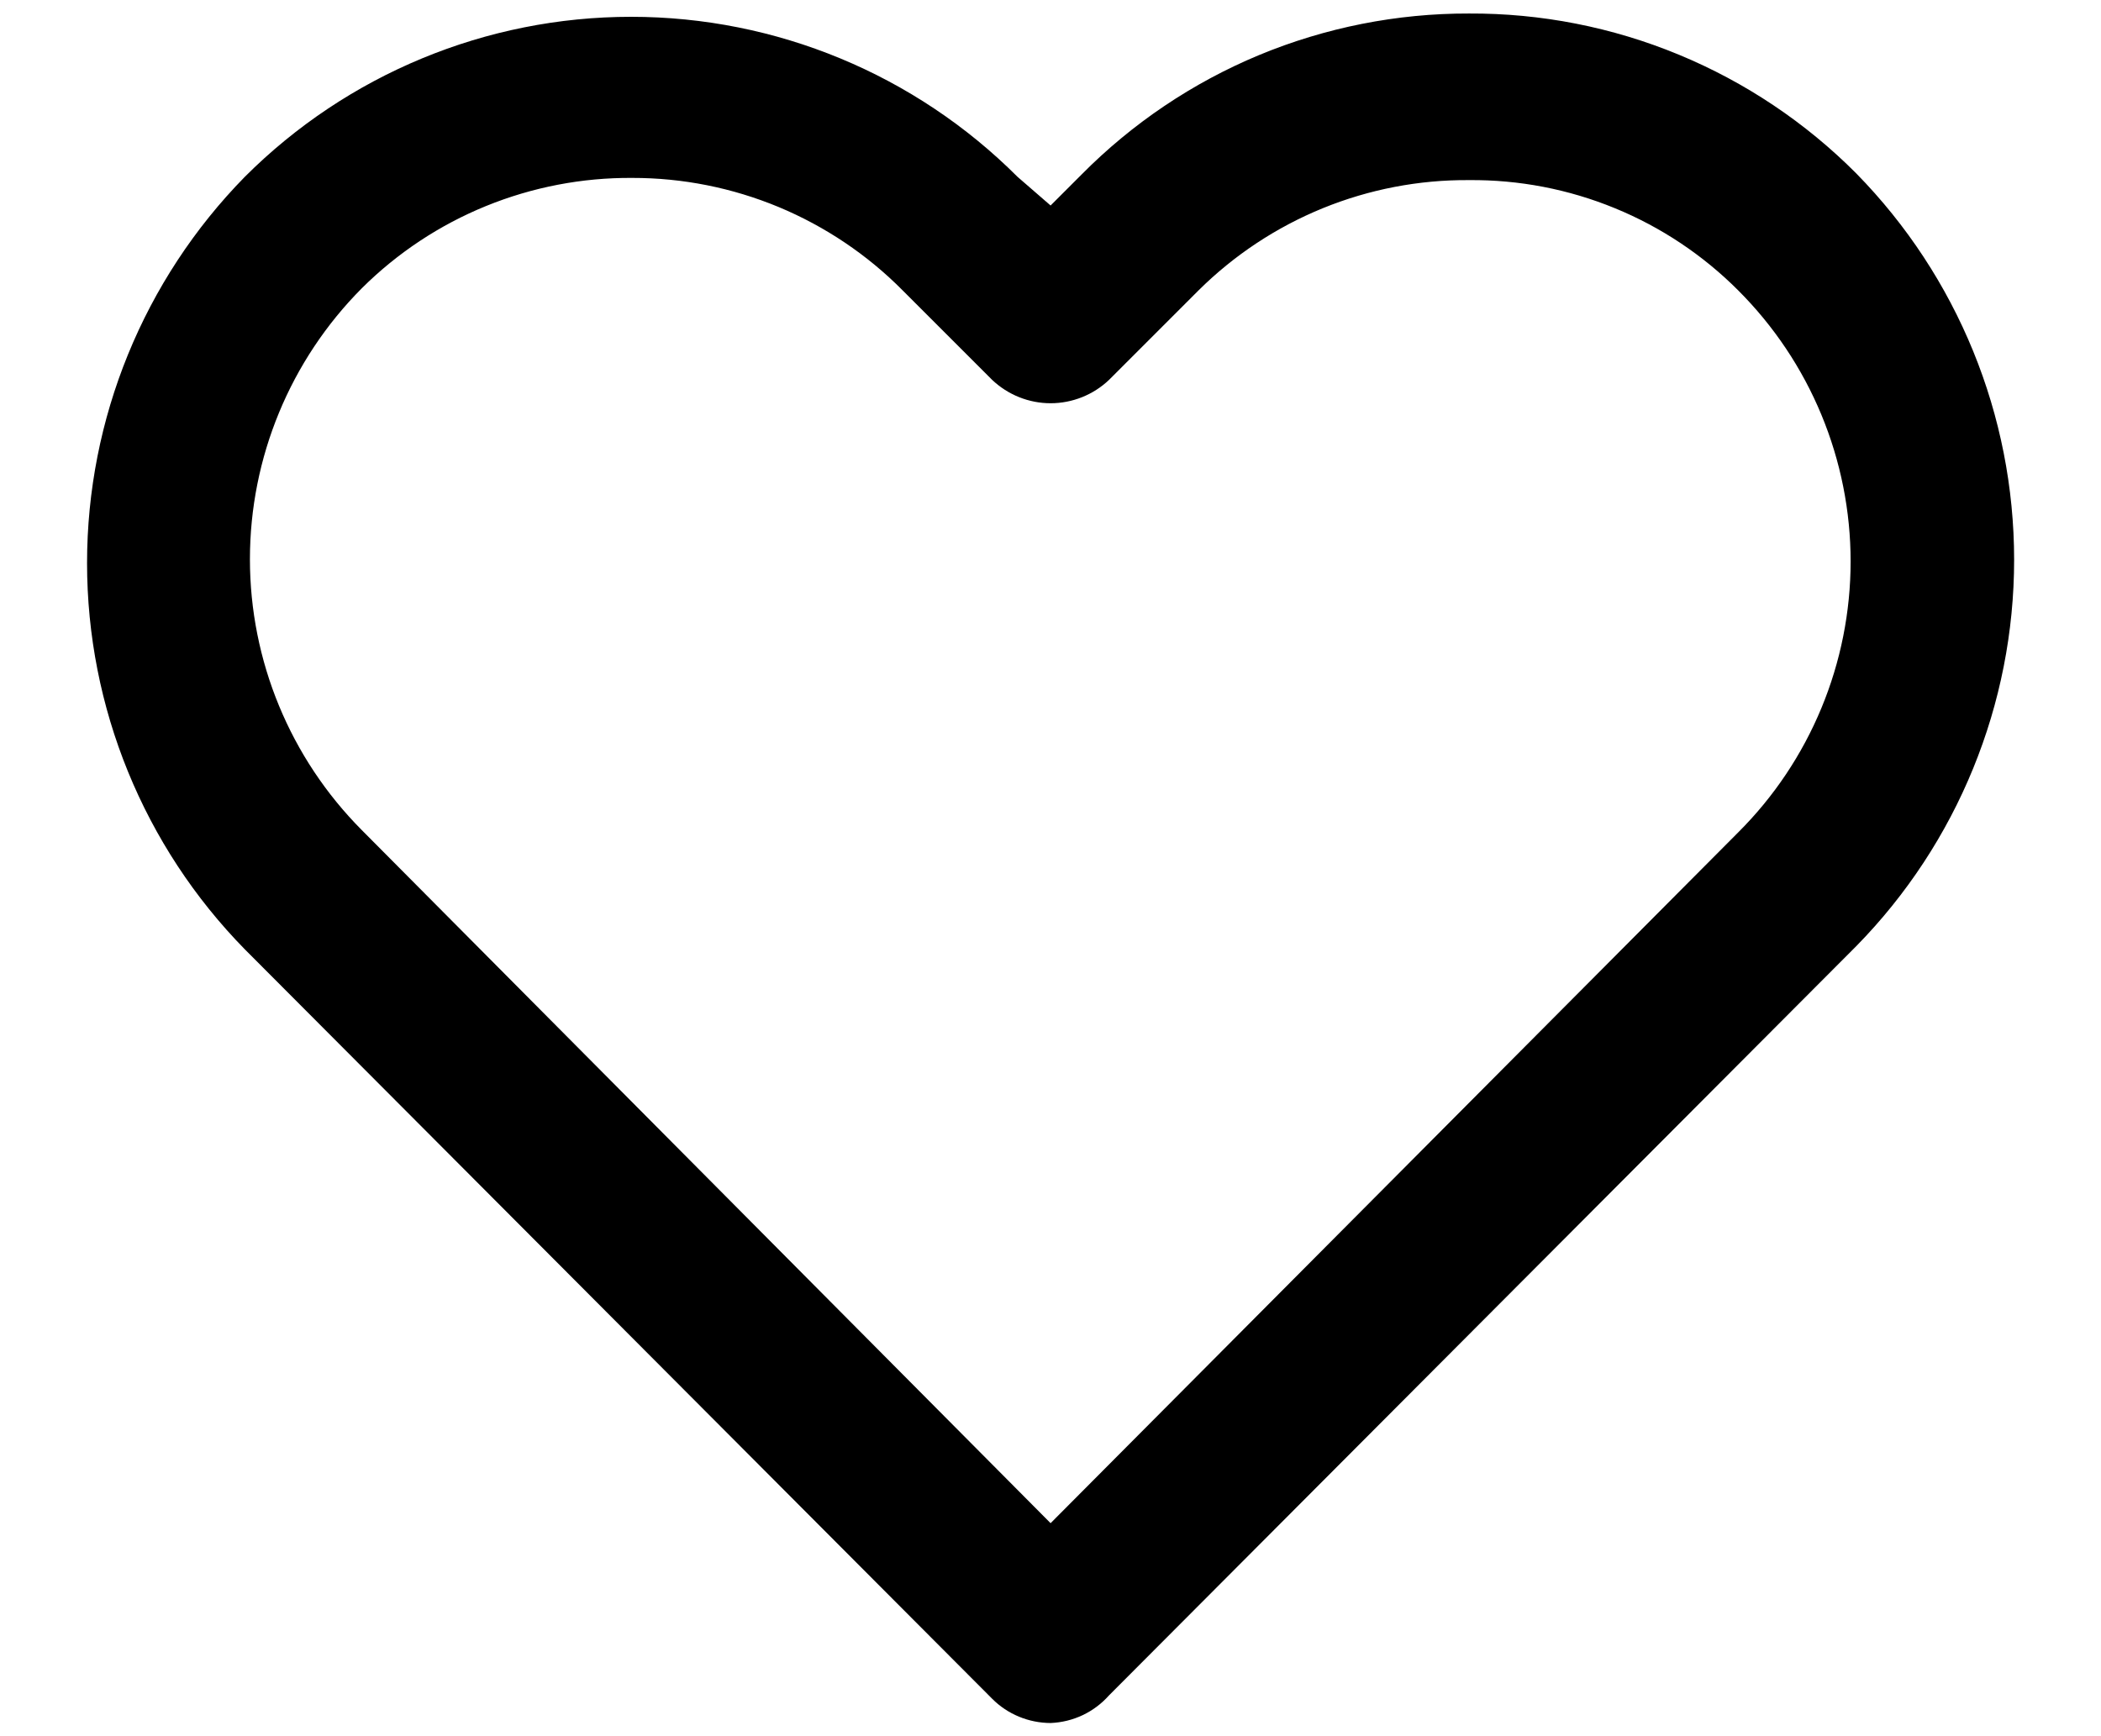
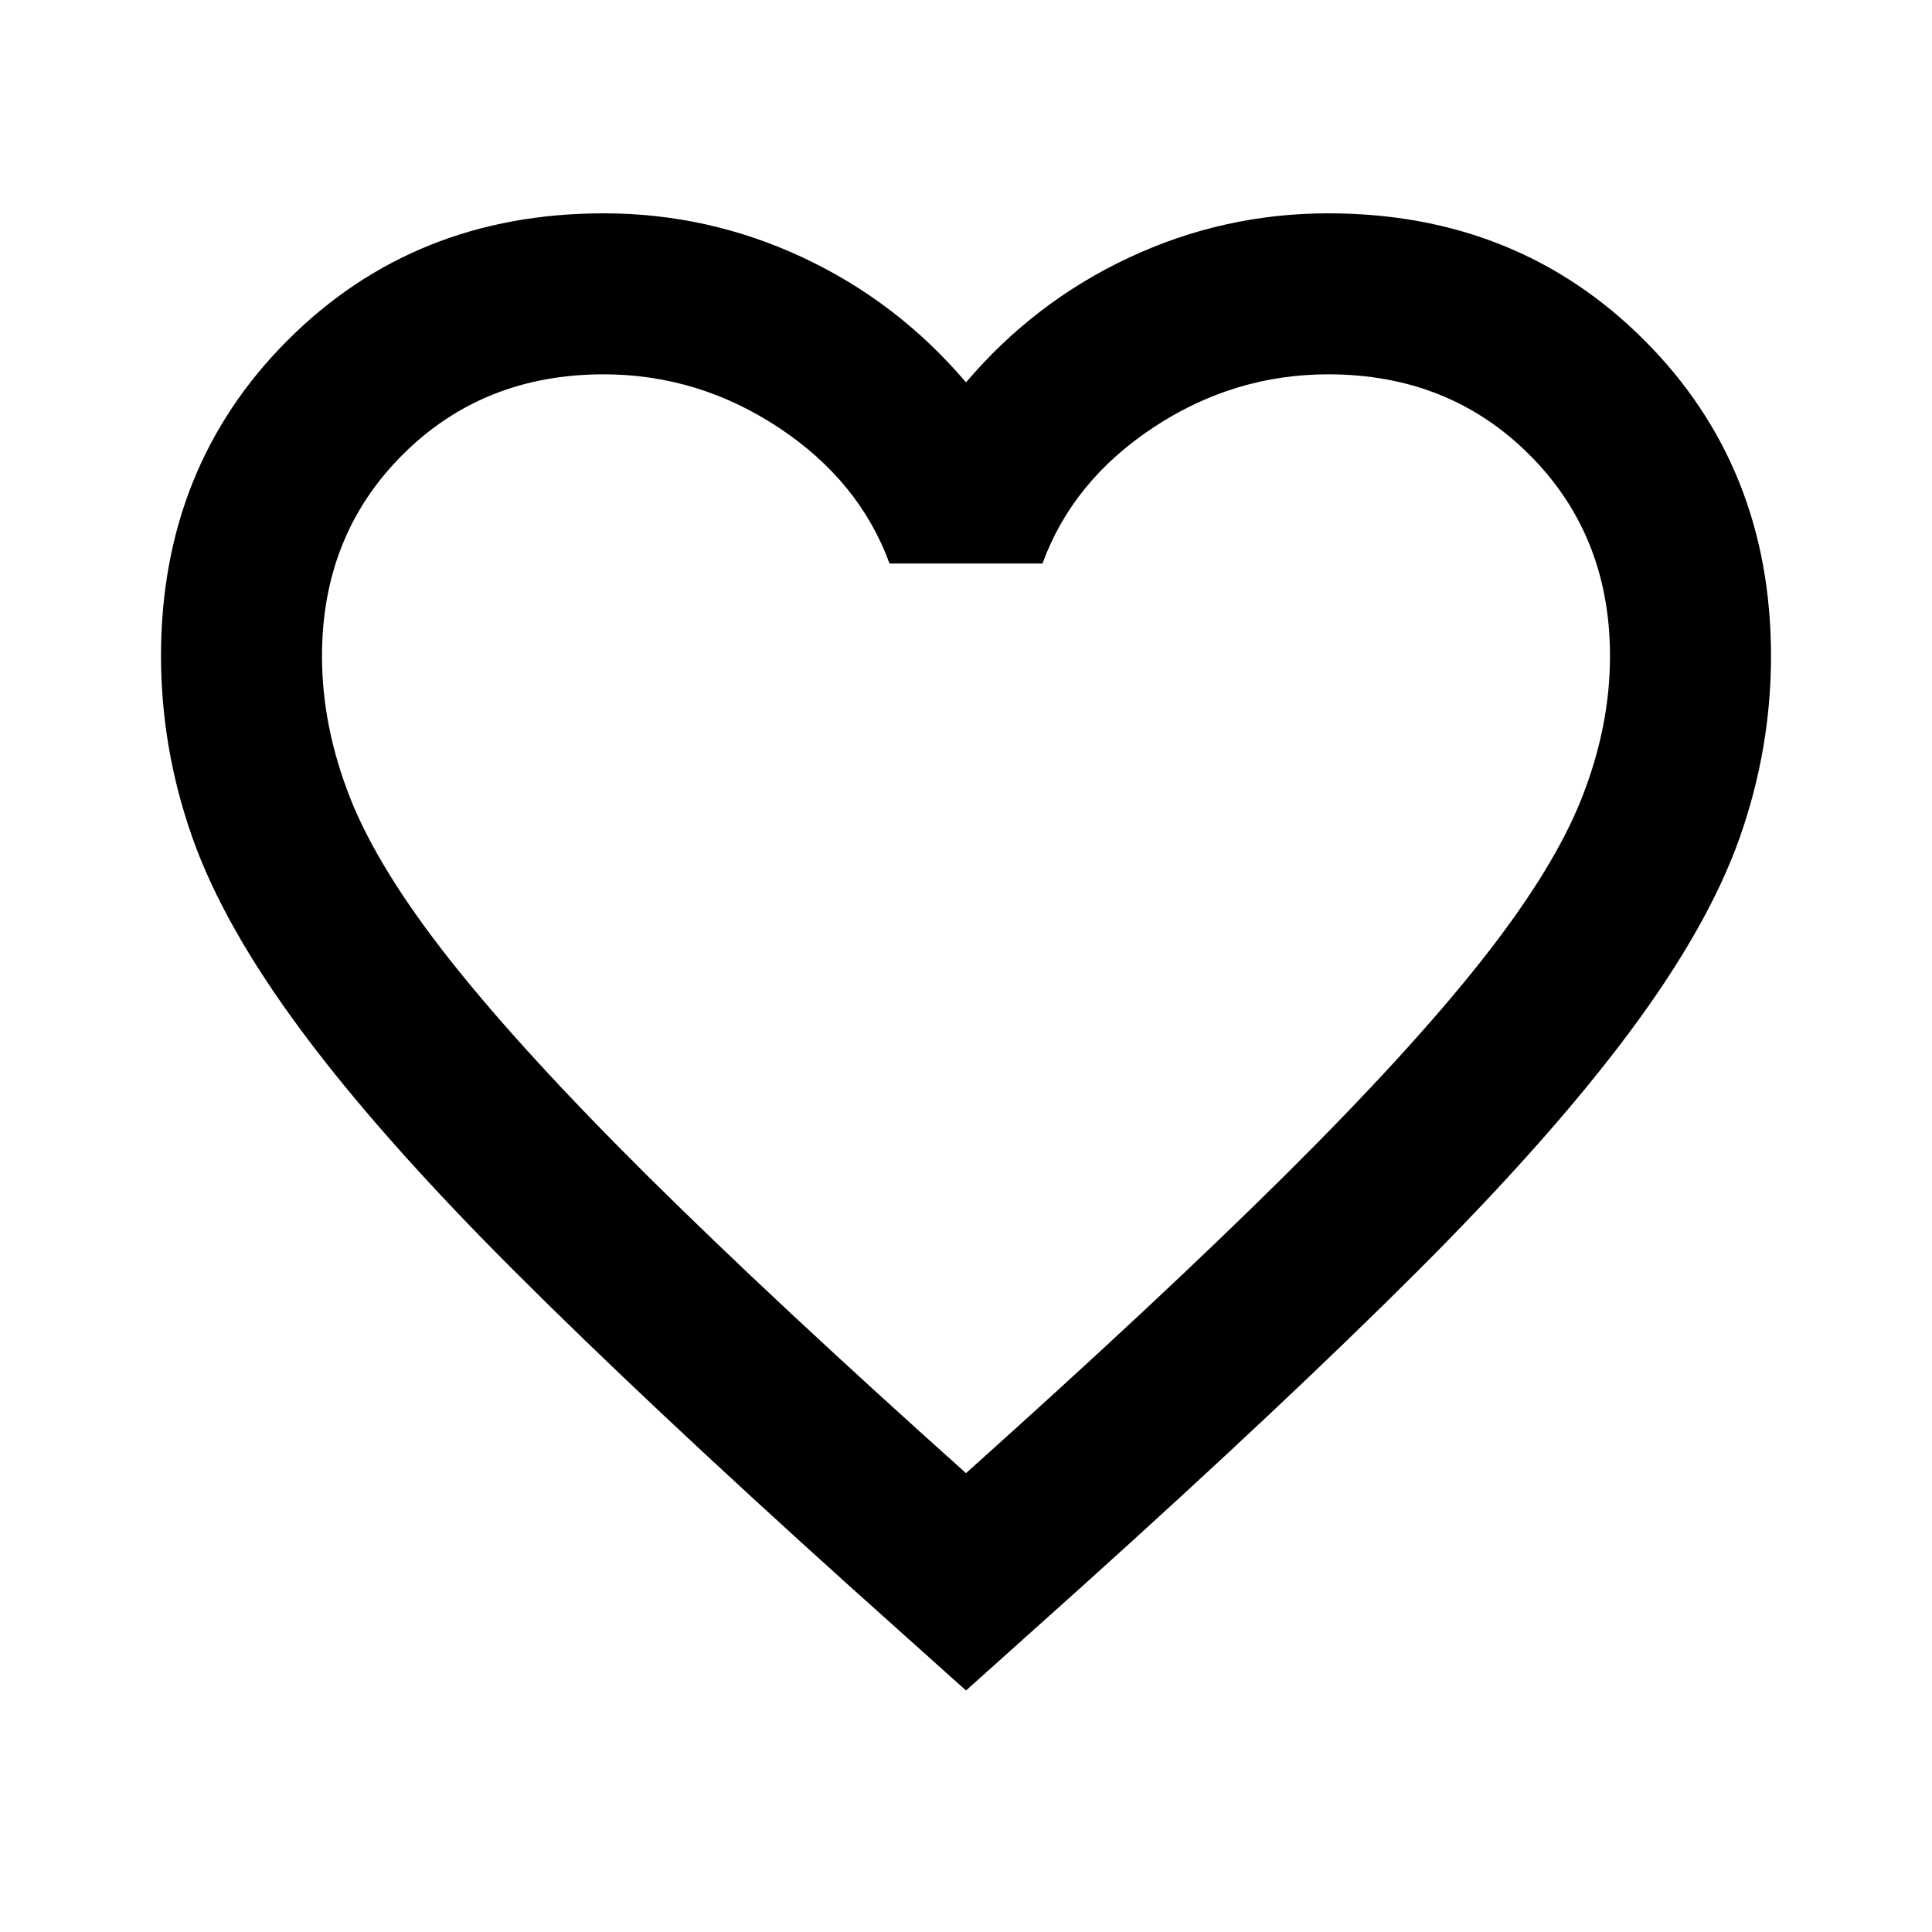
- <svg xmlns="http://www.w3.org/2000/svg" width="23" height="19" viewBox="0 0 23 19" fill="none">
-   <path d="M11.501 18.865C11.261 18.864 11.03 18.769 10.861 18.599L2.68 10.394C1.573 9.265 0.953 7.746 0.953 6.165C0.953 4.584 1.573 3.065 2.68 1.936C3.802 0.814 5.323 0.184 6.909 0.184C8.496 0.184 10.017 0.814 11.139 1.936L11.501 2.25L11.839 1.912C12.394 1.351 13.055 0.906 13.783 0.603C14.511 0.301 15.292 0.146 16.081 0.148C16.868 0.144 17.649 0.297 18.377 0.598C19.105 0.899 19.766 1.341 20.322 1.9C21.429 3.029 22.049 4.547 22.049 6.129C22.049 7.71 21.429 9.229 20.322 10.358L12.141 18.562C12.06 18.653 11.962 18.727 11.852 18.779C11.742 18.831 11.623 18.86 11.501 18.865ZM6.921 1.948C6.373 1.944 5.828 2.049 5.32 2.256C4.812 2.463 4.35 2.769 3.961 3.156C3.177 3.944 2.736 5.011 2.736 6.123C2.736 7.235 3.177 8.301 3.961 9.089L11.501 16.677L19.029 9.113C19.419 8.724 19.728 8.262 19.939 7.753C20.15 7.244 20.259 6.698 20.259 6.147C20.259 5.596 20.15 5.05 19.939 4.541C19.728 4.032 19.419 3.57 19.029 3.18C18.643 2.793 18.183 2.486 17.677 2.279C17.17 2.071 16.628 1.967 16.081 1.972C15.532 1.968 14.988 2.073 14.48 2.28C13.971 2.488 13.509 2.794 13.12 3.18L12.141 4.159C11.969 4.323 11.739 4.415 11.501 4.415C11.263 4.415 11.034 4.323 10.861 4.159L9.882 3.18C9.495 2.789 9.033 2.479 8.525 2.267C8.017 2.056 7.472 1.947 6.921 1.948Z" fill="black" />
+ <svg xmlns="http://www.w3.org/2000/svg" width="25" height="25" viewBox="0 0 24 24">
+   <path fill="currentColor" d="m12 21l-1.45-1.3q-2.525-2.275-4.175-3.925T3.75 12.812Q2.775 11.5 2.388 10.4T2 8.15Q2 5.8 3.575 4.225T7.5 2.65q1.3 0 2.475.55T12 4.75q.85-1 2.025-1.55t2.475-.55q2.35 0 3.925 1.575T22 8.15q0 1.15-.387 2.25t-1.363 2.412q-.975 1.313-2.625 2.963T13.45 19.7zm0-2.7q2.4-2.15 3.95-3.687t2.45-2.675q.9-1.138 1.25-2.026T20 8.15q0-1.5-1-2.5t-2.5-1q-1.175 0-2.175.662T12.95 7h-1.9q-.375-1.025-1.375-1.687T7.5 4.65q-1.5 0-2.5 1t-1 2.5q0 .875.35 1.763t1.25 2.025q.9 1.137 2.45 2.675T12 18.3m0-6.825" />
</svg>
